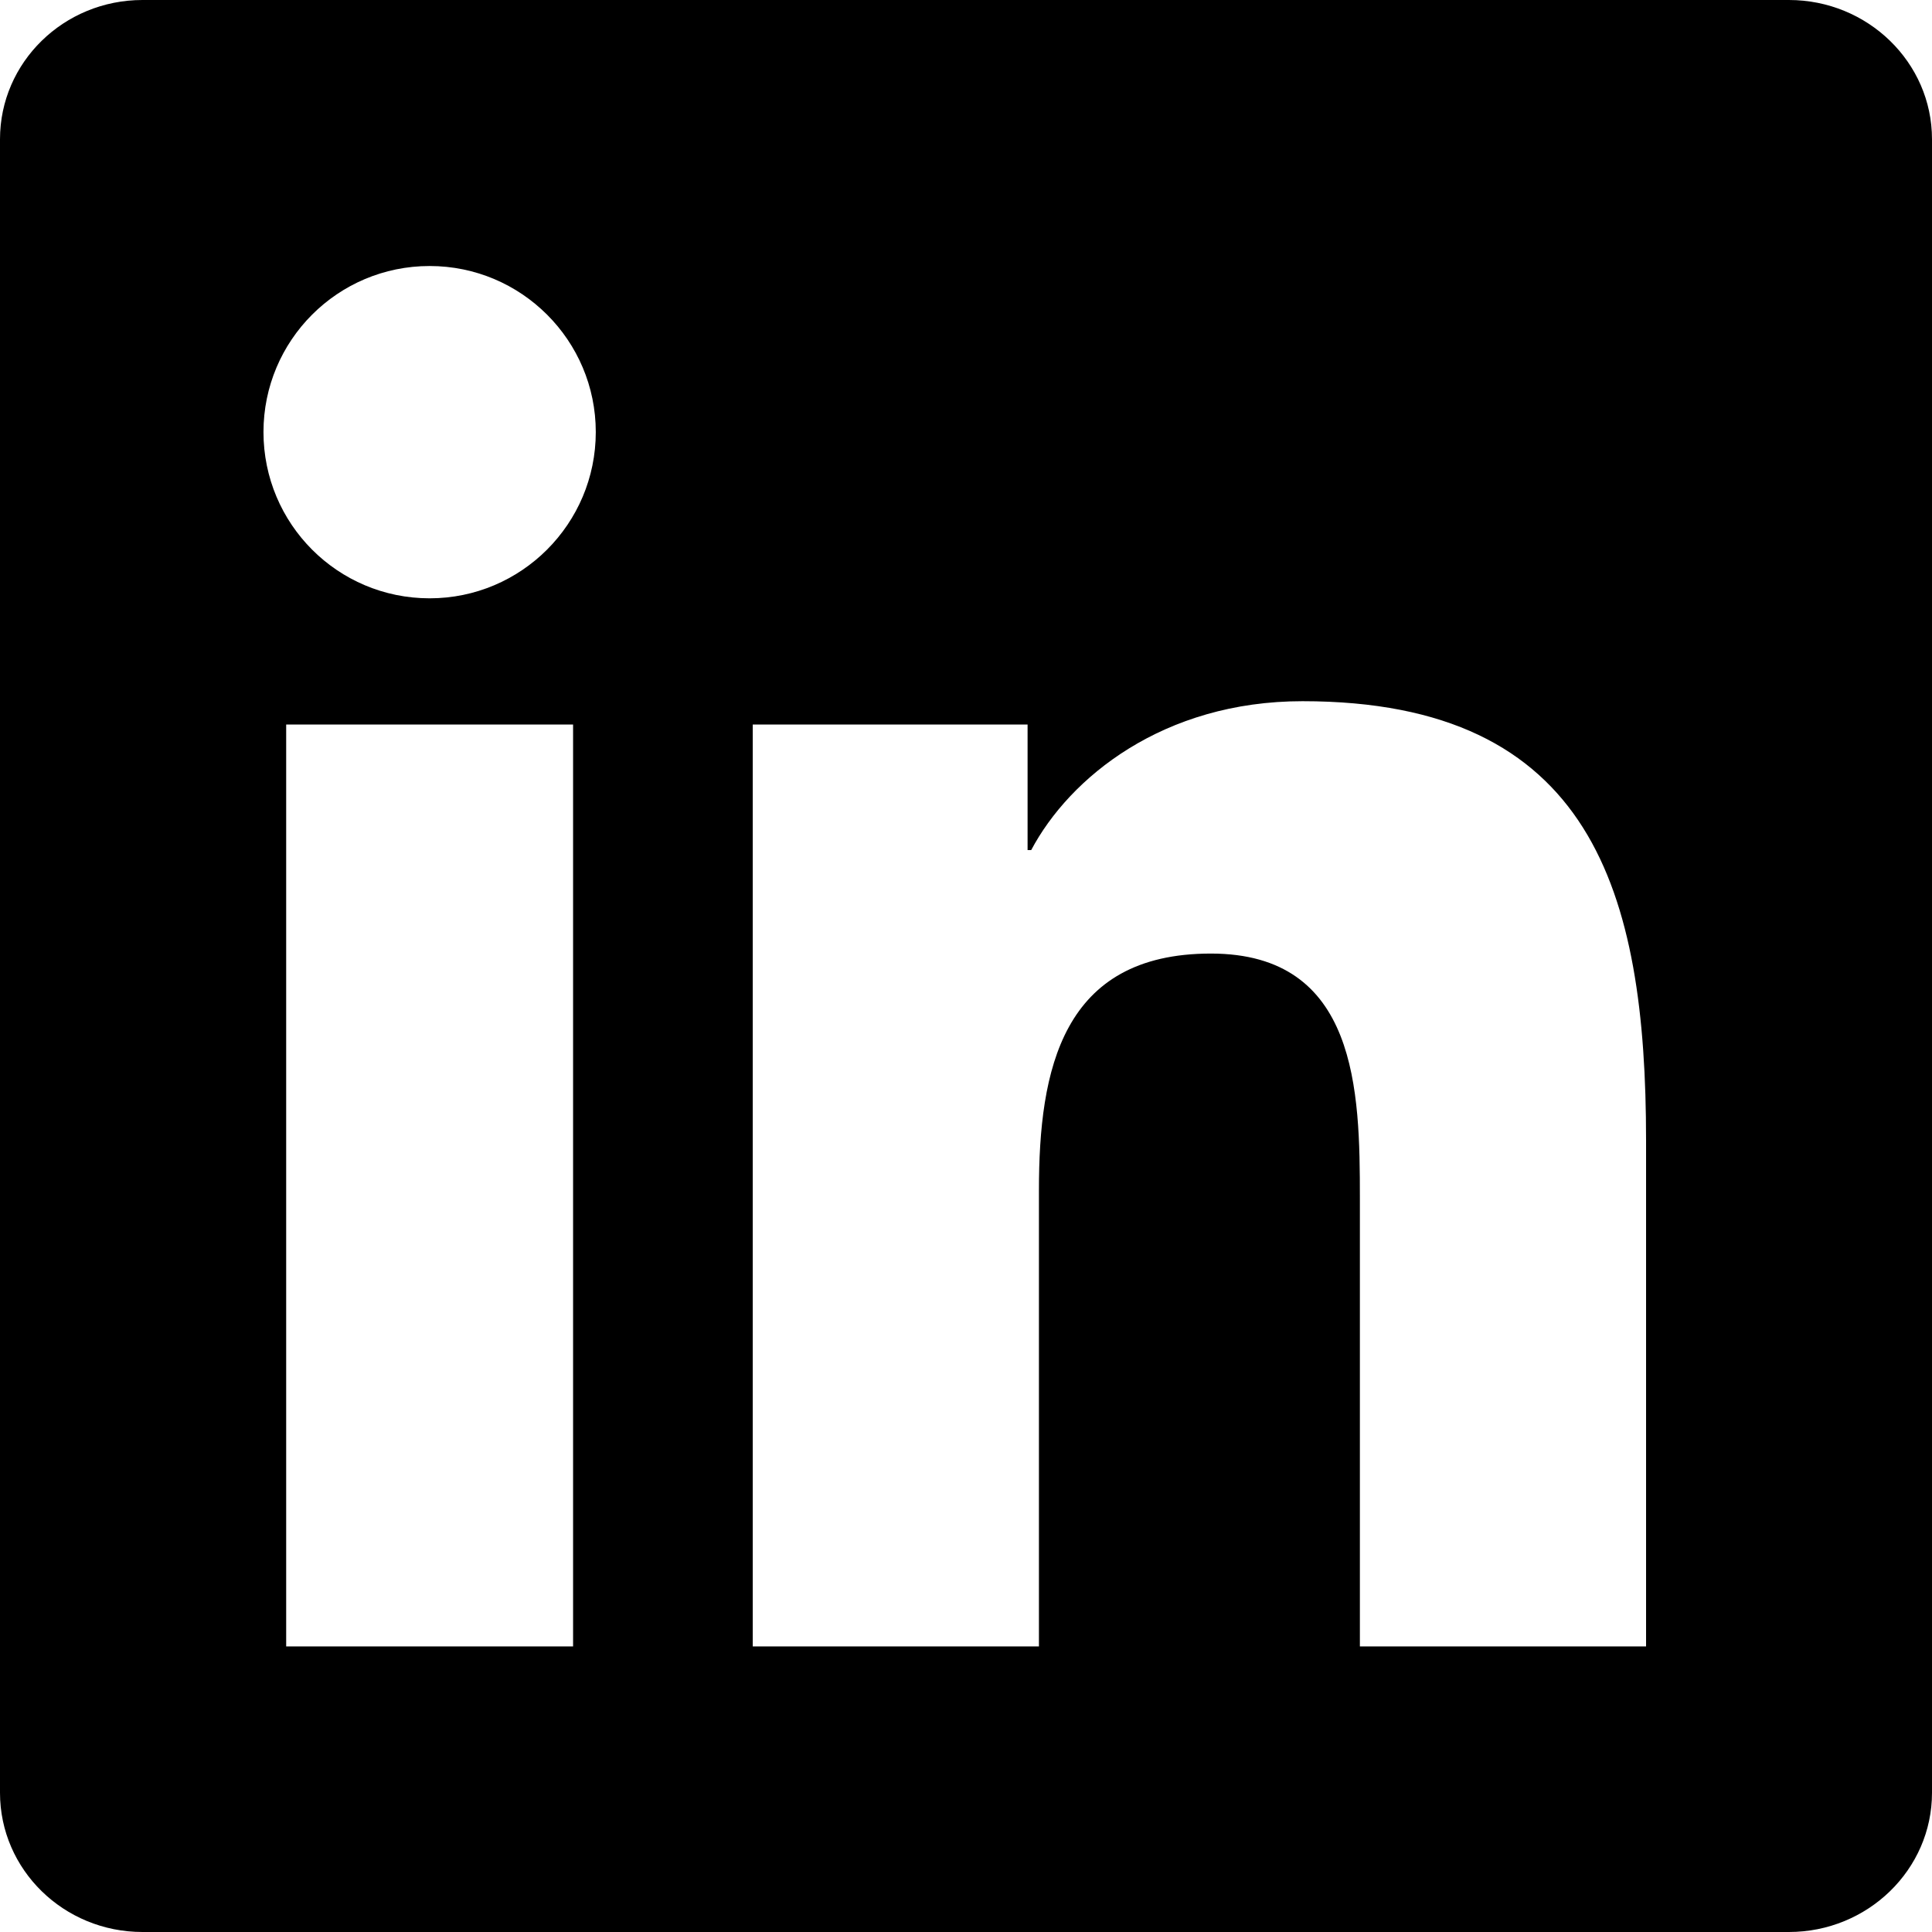
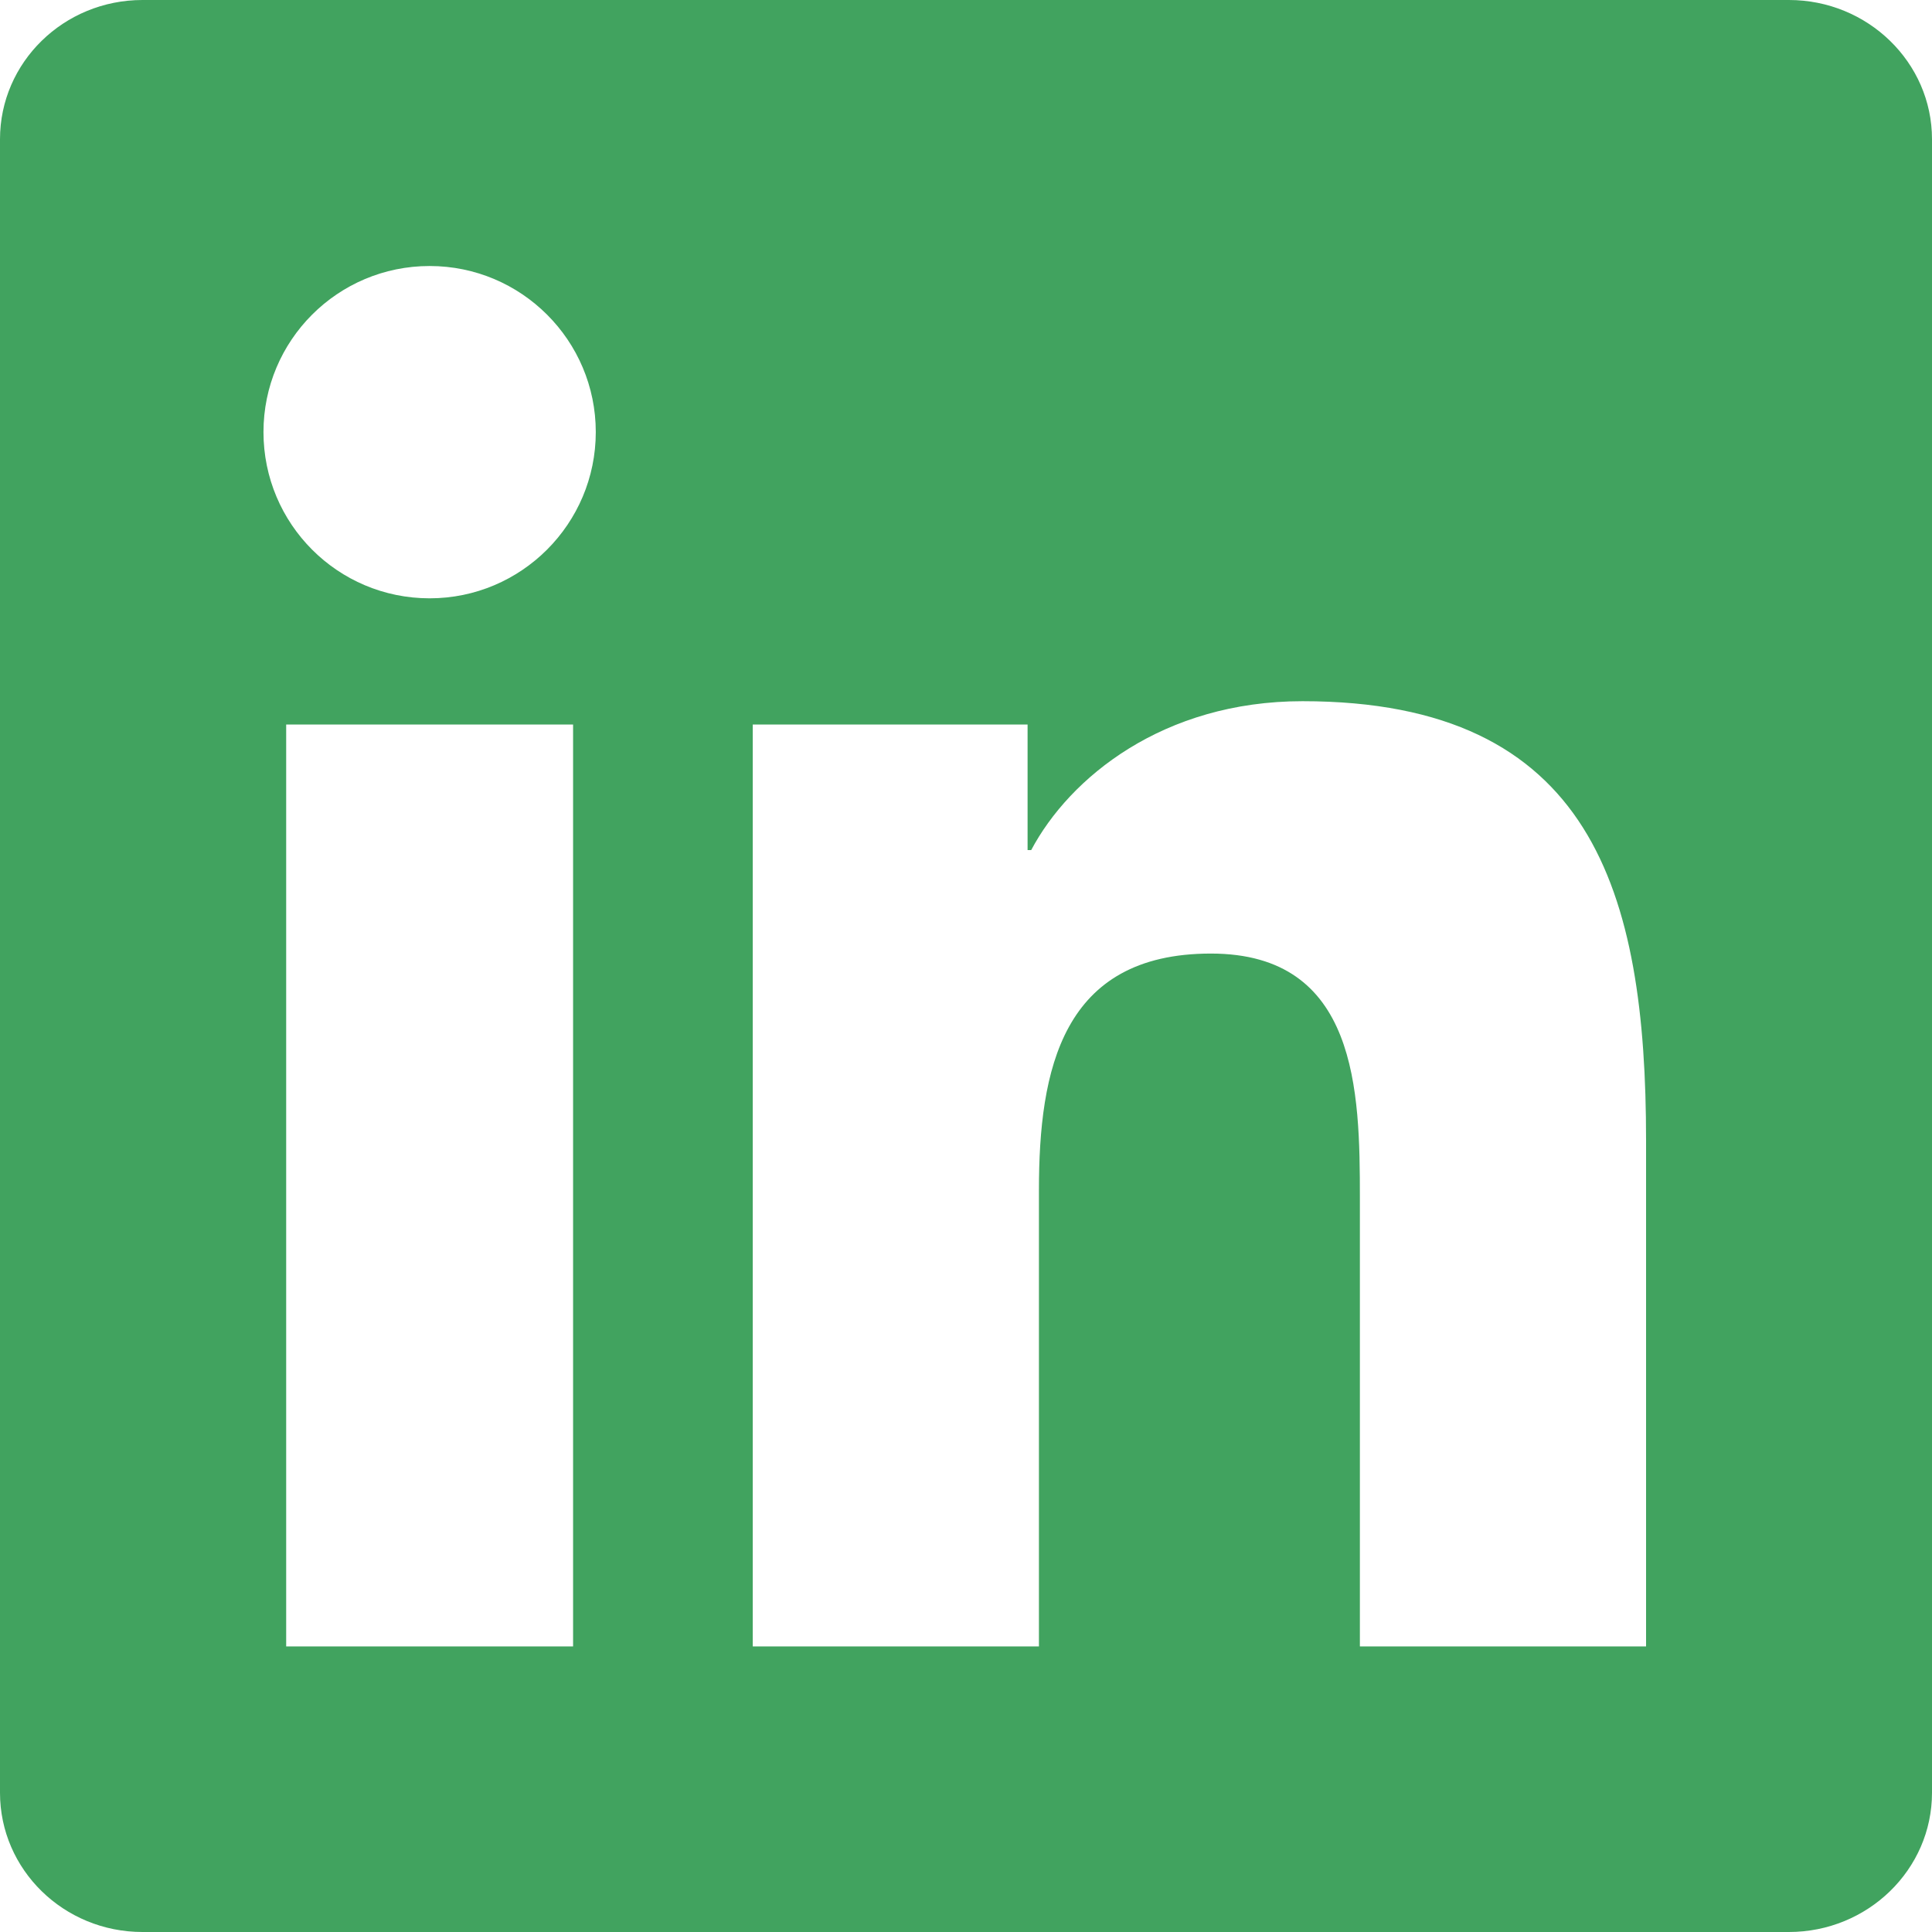
- <svg xmlns="http://www.w3.org/2000/svg" viewBox="0 0 16 16" fill-rule="evenodd" clip-rule="evenodd" stroke-linejoin="round" stroke-miterlimit="1.414">
+ <svg xmlns="http://www.w3.org/2000/svg" viewBox="0 0 16 16" fill-rule="evenodd" clip-rule="evenodd" stroke-linejoin="round" fill="#41a35f" stroke-miterlimit="1.414">
  <path d="M13.632 13.635h-2.37V9.922c0-.886-.018-2.025-1.234-2.025-1.235 0-1.424.964-1.424 1.96v3.778h-2.37V6H8.51v1.04h.03c.318-.6 1.092-1.233 2.247-1.233 2.4 0 2.845 1.58 2.845 3.637v4.188zM3.558 4.955c-.762 0-1.376-.617-1.376-1.377 0-.758.614-1.375 1.376-1.375.76 0 1.376.617 1.376 1.375 0 .76-.617 1.377-1.376 1.377zm1.188 8.68H2.37V6h2.376v7.635zM14.816 0H1.18C.528 0 0 .516 0 1.153v13.694C0 15.484.528 16 1.18 16h13.635c.652 0 1.185-.516 1.185-1.153V1.153C16 .516 15.467 0 14.815 0z" fill-rule="nonzero" />
</svg>
